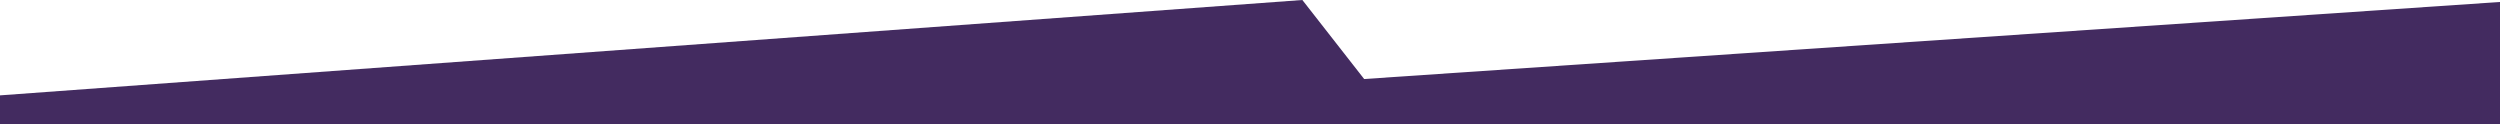
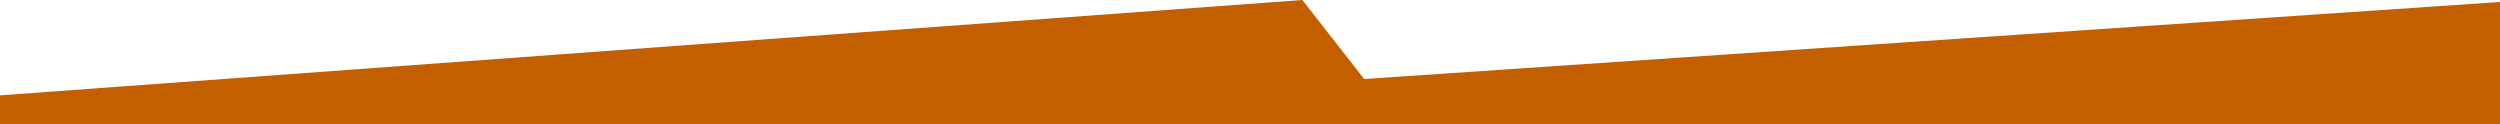
- <svg xmlns="http://www.w3.org/2000/svg" width="3791" height="188" viewBox="0 0 3791 188" fill="none">
-   <path d="M1703 144.617L3791 3V188H1703V144.617Z" fill="#432B60" />
-   <path d="M0 144.615L1974.9 0L2088 144.615V188H0V144.615Z" fill="#432B60" />
+ <svg xmlns="http://www.w3.org/2000/svg" version="1.1" id="Layer_1" x="0px" y="0px" viewBox="0 0 3791 188" style="enable-background:new 0 0 3791 188;" xml:space="preserve">
+   <style type="text/css">
+ 	.st0{fill:#C45F00;}
+ </style>
+   <path class="st0" d="M1703,144.6L3791,3v185H1703V144.6z" />
+   <path class="st0" d="M0,144.6L1974.9,0L2088,144.6V188H0V144.6z" />
</svg>
